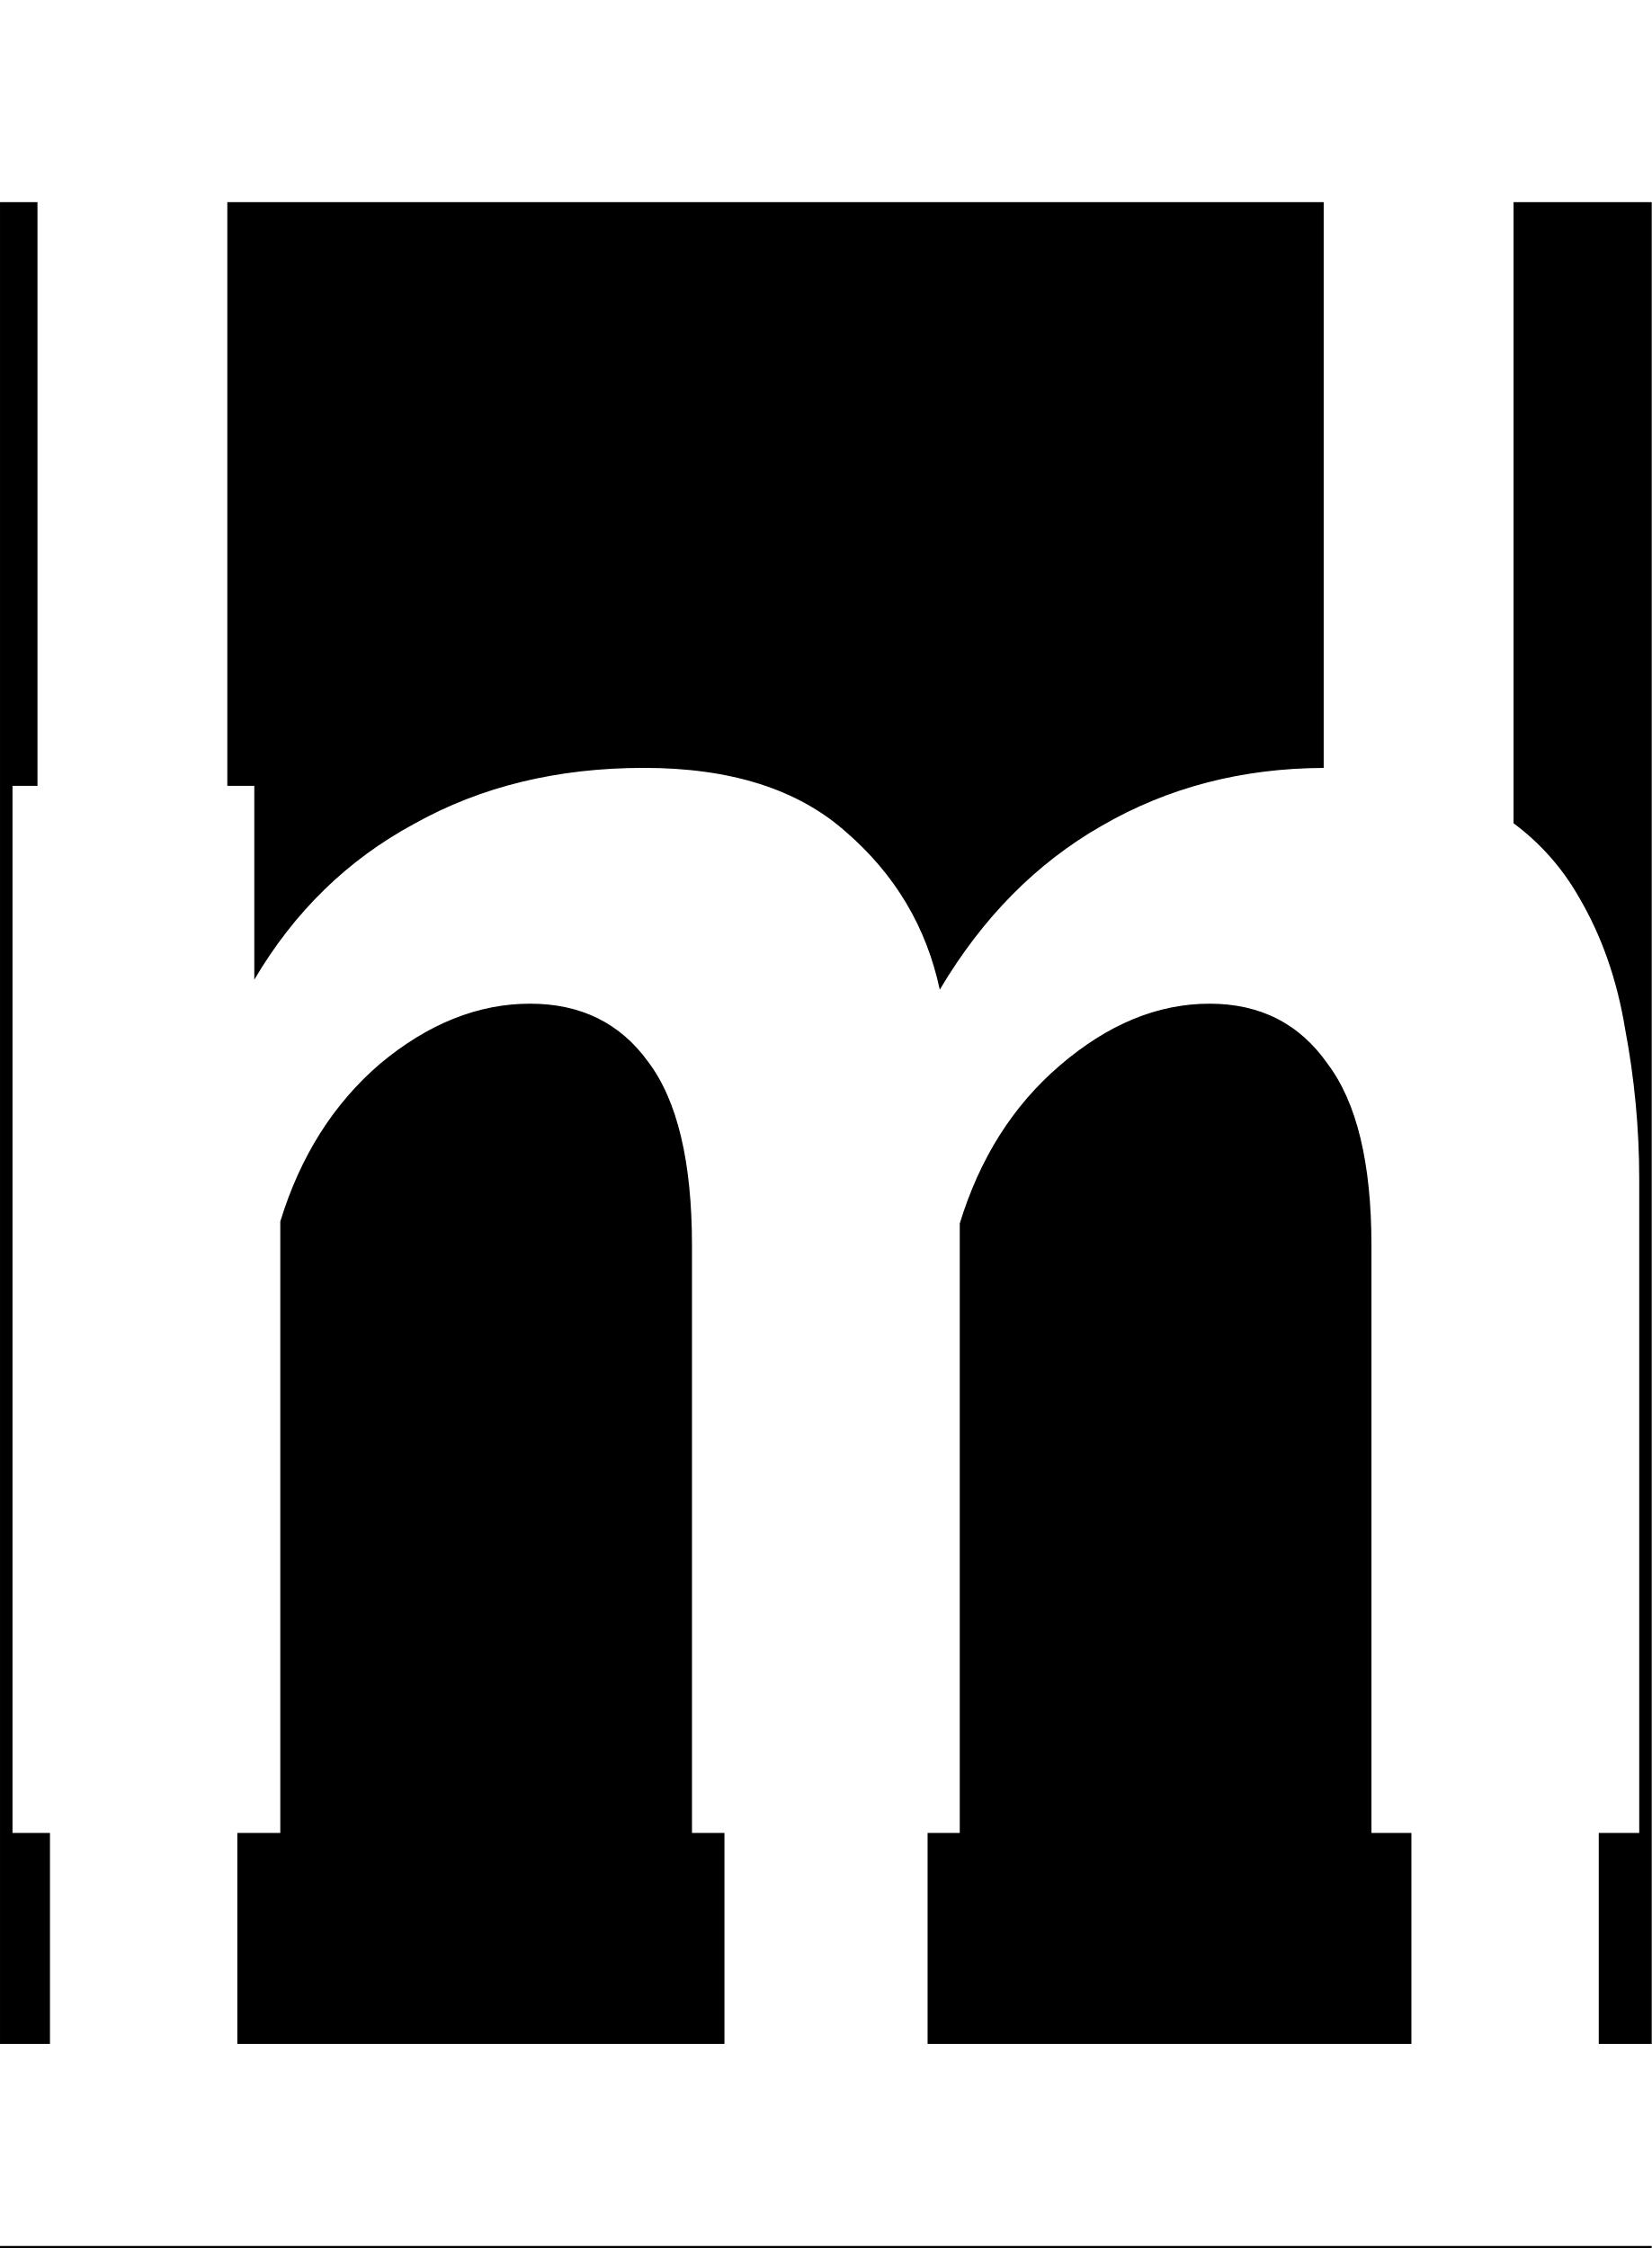
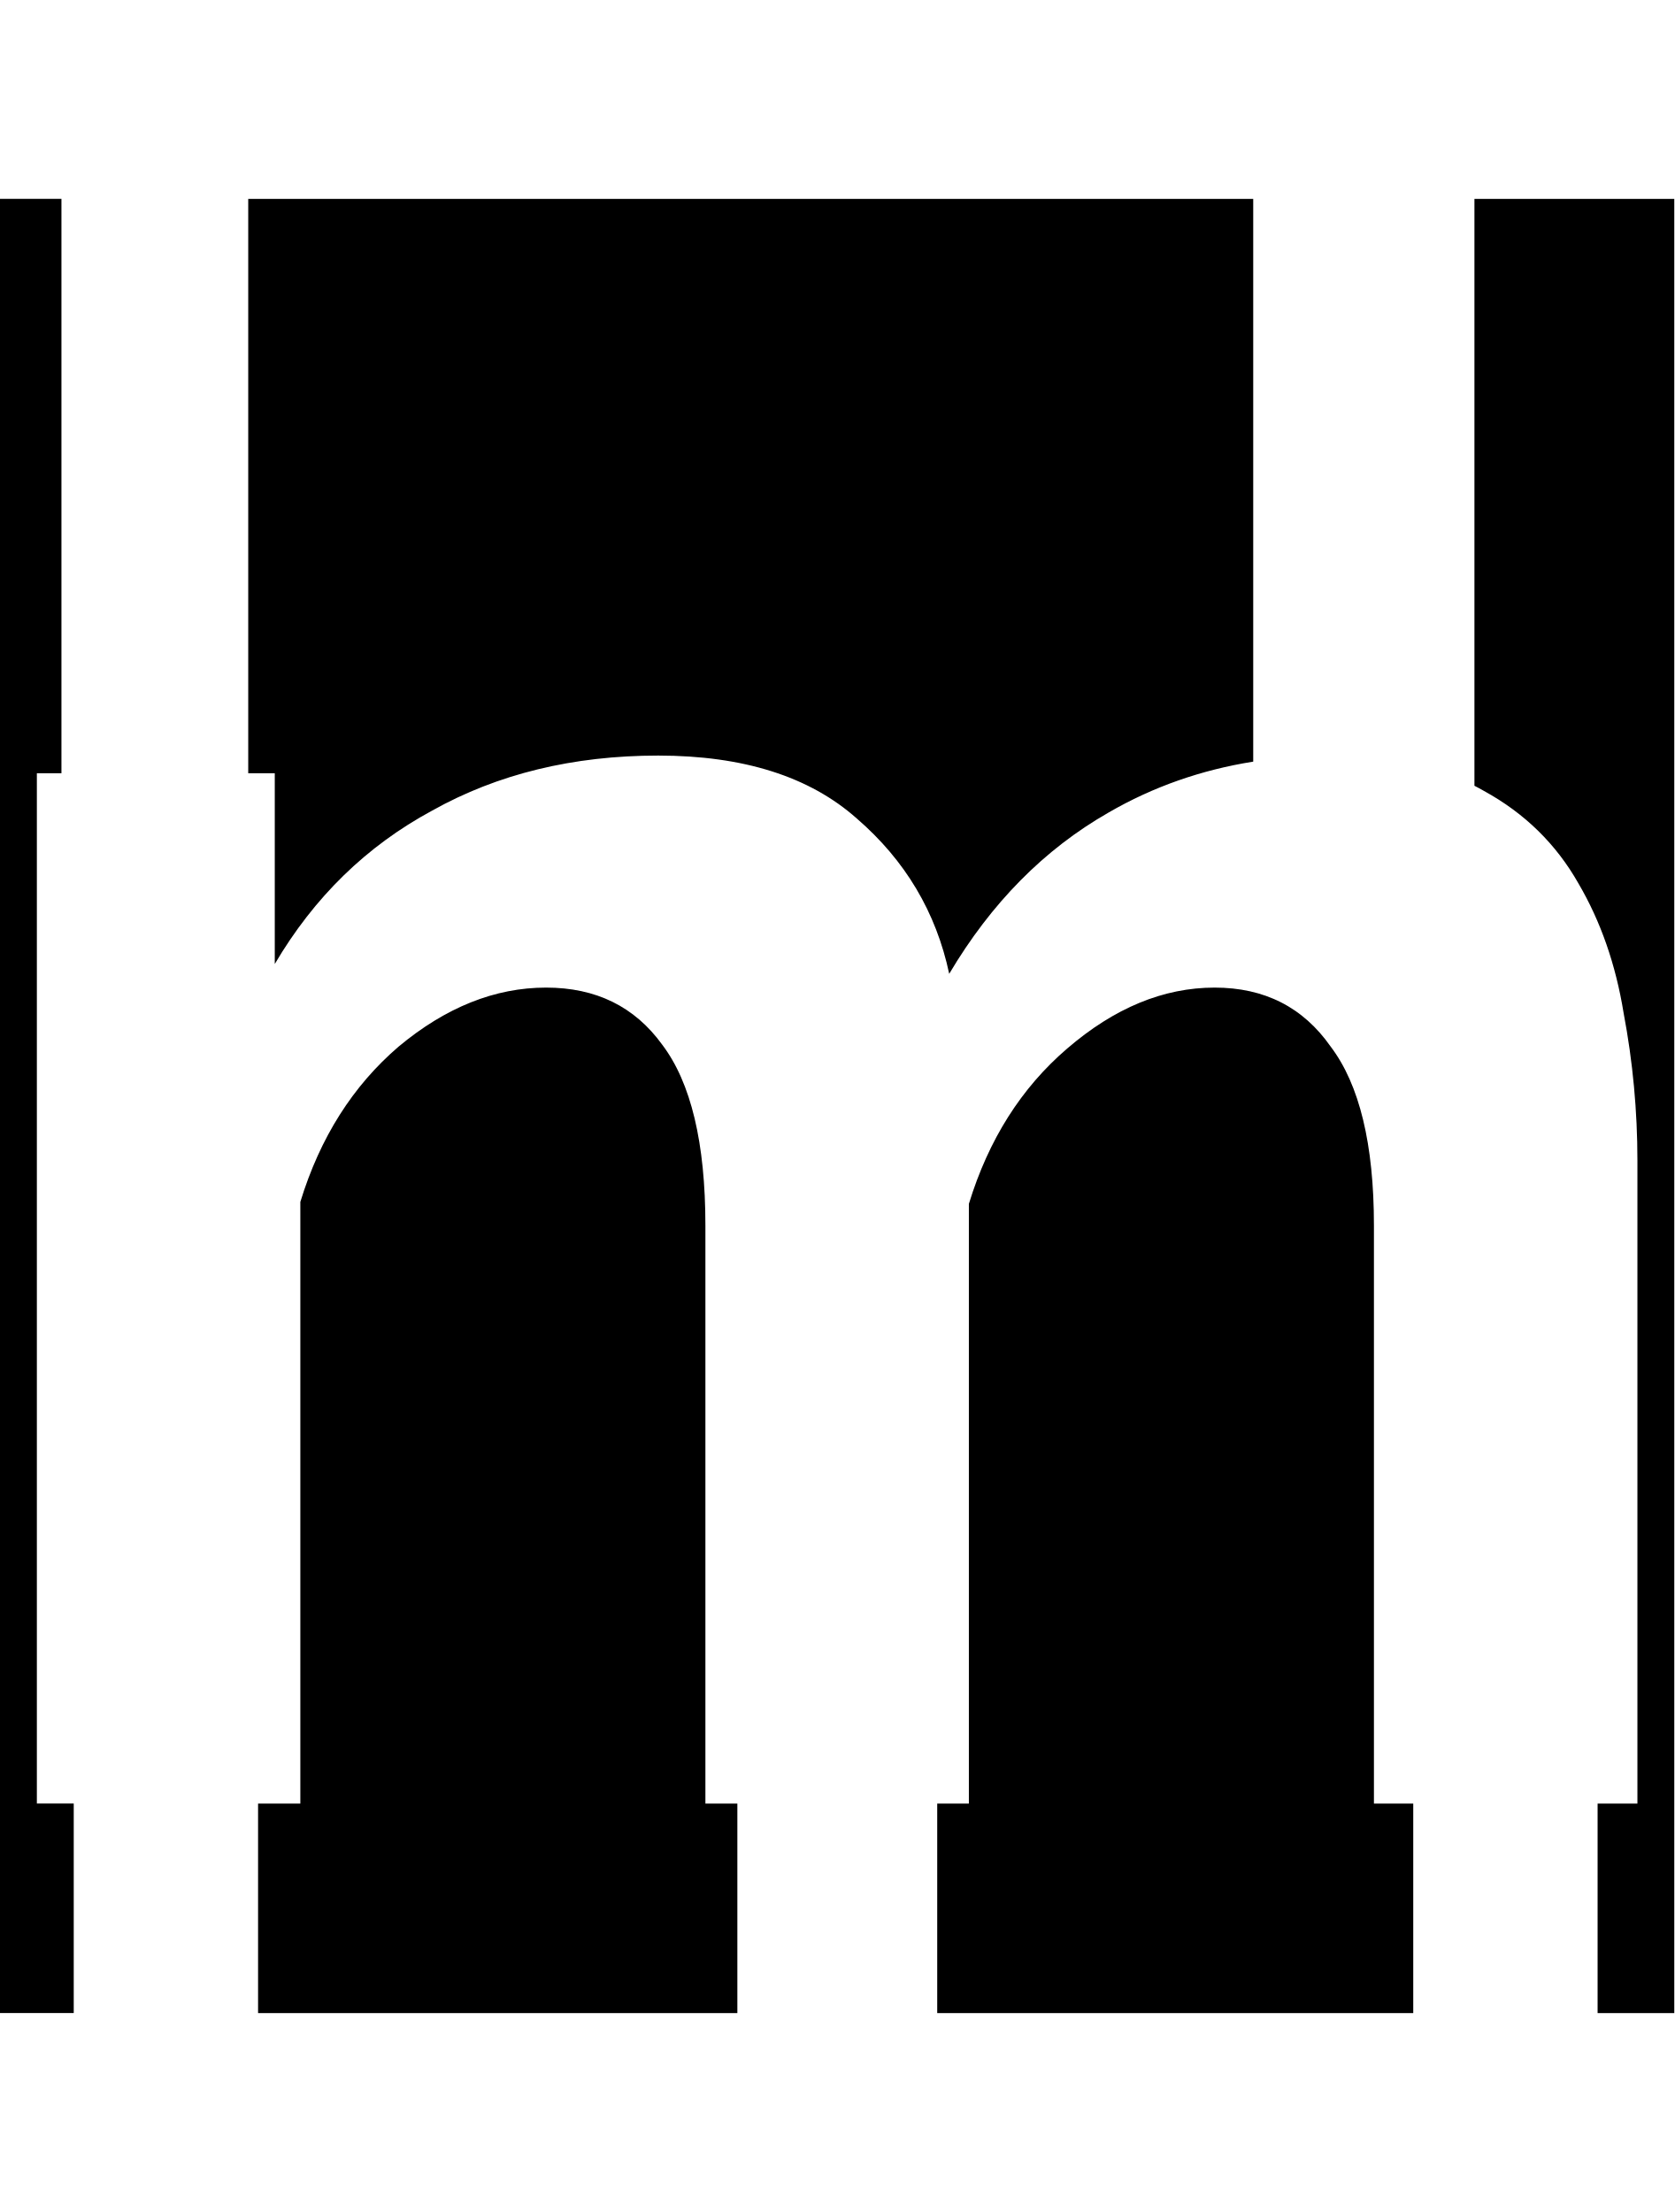
- <svg xmlns="http://www.w3.org/2000/svg" class="letter-mask" width="132.24" height="180" version="1.1" viewBox="0 0 34.988 47.625">
-   <path class="letter-mask__path" transform="scale(.2645833)" d="m0 16.184v147.471h4v-16.889h-3v-83.842h2v-46.74h-3zm18.199 0v46.74h2.16v15.521c3.2-5.44 7.467-9.6 12.801-12.48 5.333-2.987 11.467-4.48 18.4-4.48s12.32 1.708 16.16 5.121c3.947 3.413 6.453 7.625 7.52 12.639 3.413-5.76 7.732-10.132 12.959-13.119 5.295-3.071 11.223-4.615 17.779-4.637v-45.305h-87.779zm102.979 0v49.734c2.163 1.61 3.918 3.596 5.262 5.967 1.813 3.093 3.04 6.614 3.68 10.561 0.747 3.947 1.121 7.947 1.121 12v52.32h-3.24v16.889h4.24v-147.471h-11.062zm-78.738 64.182c-4.16 0-8.16 1.599-12 4.799-3.733 3.2-6.4 7.414-8 12.641v48.961h-3.439v16.889h39v-16.889h-2.6v-47.041c0-6.72-1.173-11.627-3.52-14.721-2.24-3.093-5.388-4.639-9.441-4.639zm54.4 0c-4.16 0-8.16 1.652-12 4.959-3.733 3.2-6.4 7.414-8 12.641v48.801h-2.576v16.889h38.736v-16.889h-3.199v-47.041c0-6.613-1.175-11.467-3.521-14.561-2.24-3.2-5.386-4.799-9.439-4.799zm-96.84 99.473v0.162h132.24v-0.162h-132.24z" stroke-width="6.95" />
+ <svg xmlns="http://www.w3.org/2000/svg" class="letter-mask" width="136.24" height="180" version="1.1" viewBox="0 0 36.047 47.625">
+   <path class="letter-mask__path" transform="scale(.26458)" d="m0 16.184v147.63h6v-17.051h-3v-83.84h2v-46.742h-5zm20.199 0v46.742h2.16v15.52c3.2-5.44 7.468-9.601 12.801-12.48 5.333-2.987 11.467-4.481 18.4-4.481s12.32 1.708 16.16 5.121c3.947 3.413 6.453 7.625 7.519 12.639 3.413-5.76 7.732-10.132 12.959-13.119 3.628-2.104 7.559-3.476 11.779-4.148v-45.793h-81.779zm99.779 0v47.758c0.263 0.139 0.531 0.274 0.781 0.424 3.307 1.813 5.866 4.319 7.68 7.519 1.813 3.093 3.04 6.614 3.68 10.561 0.747 3.947 1.121 7.947 1.121 12v52.32h-3.24v17.051h6.24v-147.63h-16.262zm-75.539 64.182c-4.16 0-8.16 1.599-12 4.799-3.733 3.2-6.4 7.414-8 12.641v48.961h-3.439v17.051h39v-17.051h-2.6v-47.041c0-6.72-1.173-11.627-3.519-14.721-2.24-3.093-5.388-4.639-9.441-4.639zm54.4 0c-4.16 0-8.16 1.652-12 4.959-3.733 3.2-6.4 7.414-8 12.641v48.801h-2.576v17.051h38.736v-17.051h-3.199v-47.041c0-6.613-1.175-11.467-3.522-14.561-2.24-3.2-5.386-4.799-9.44-4.799z" stroke-width="7.055" />
</svg>
